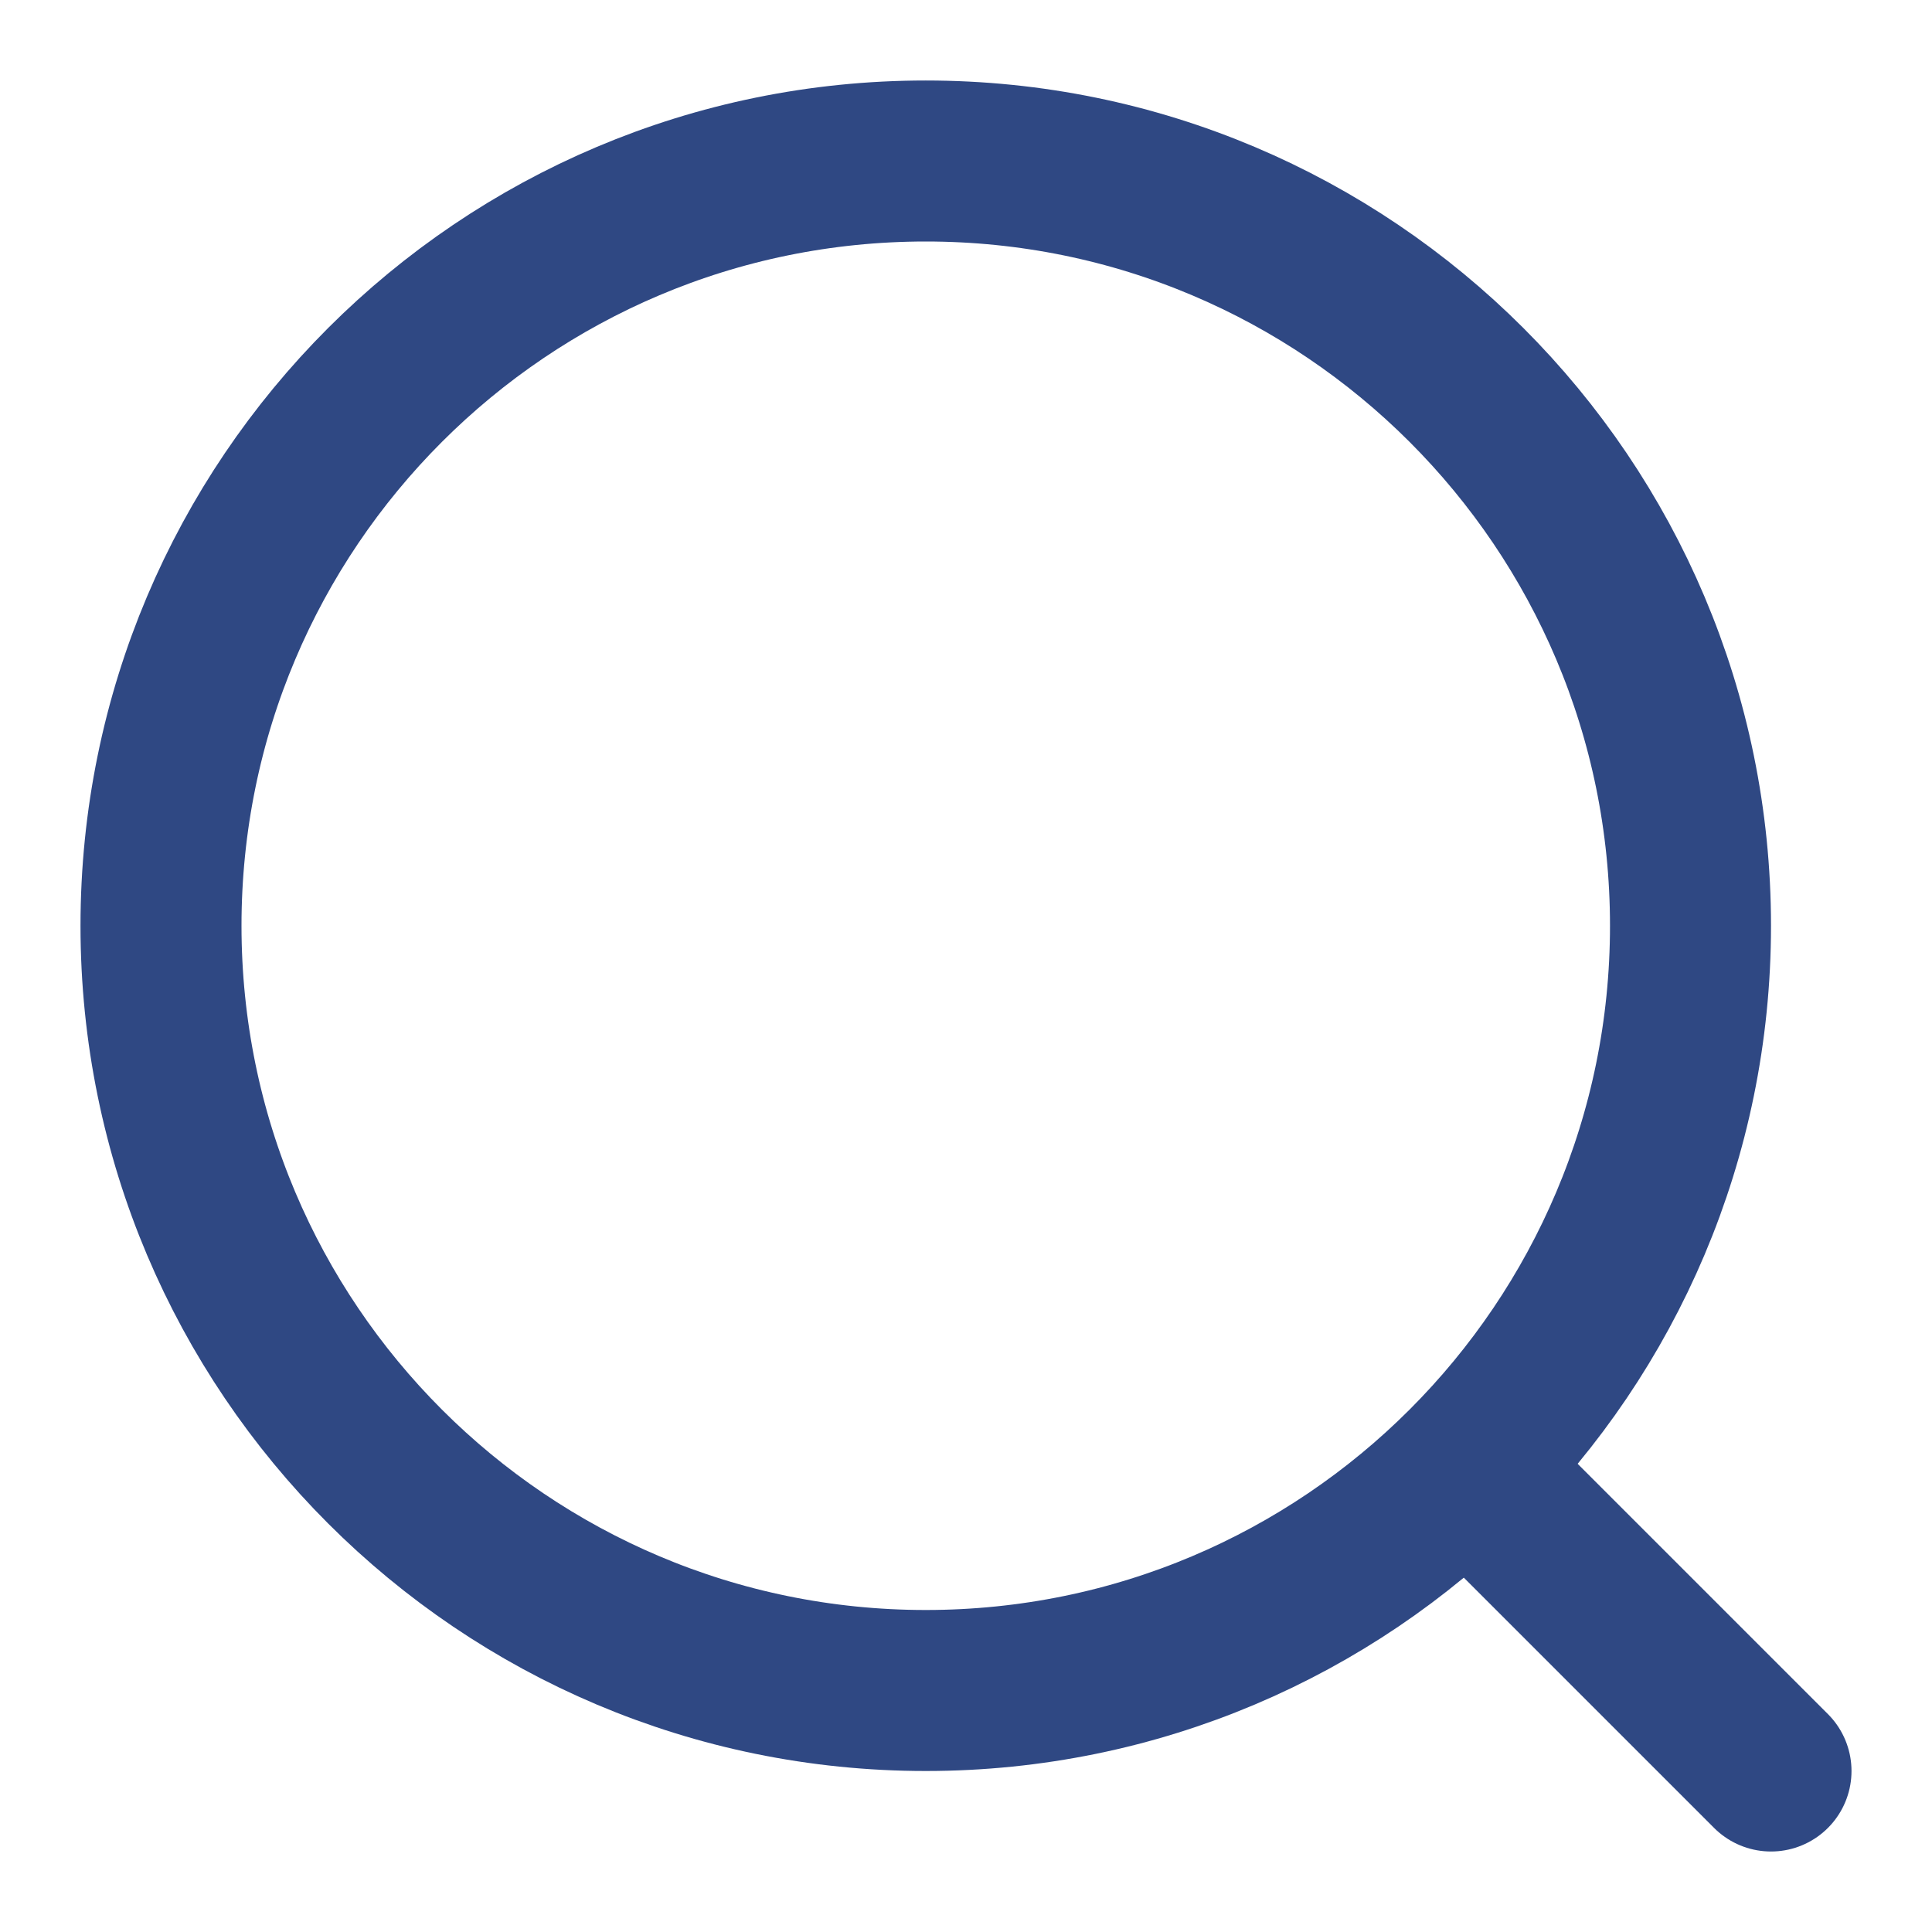
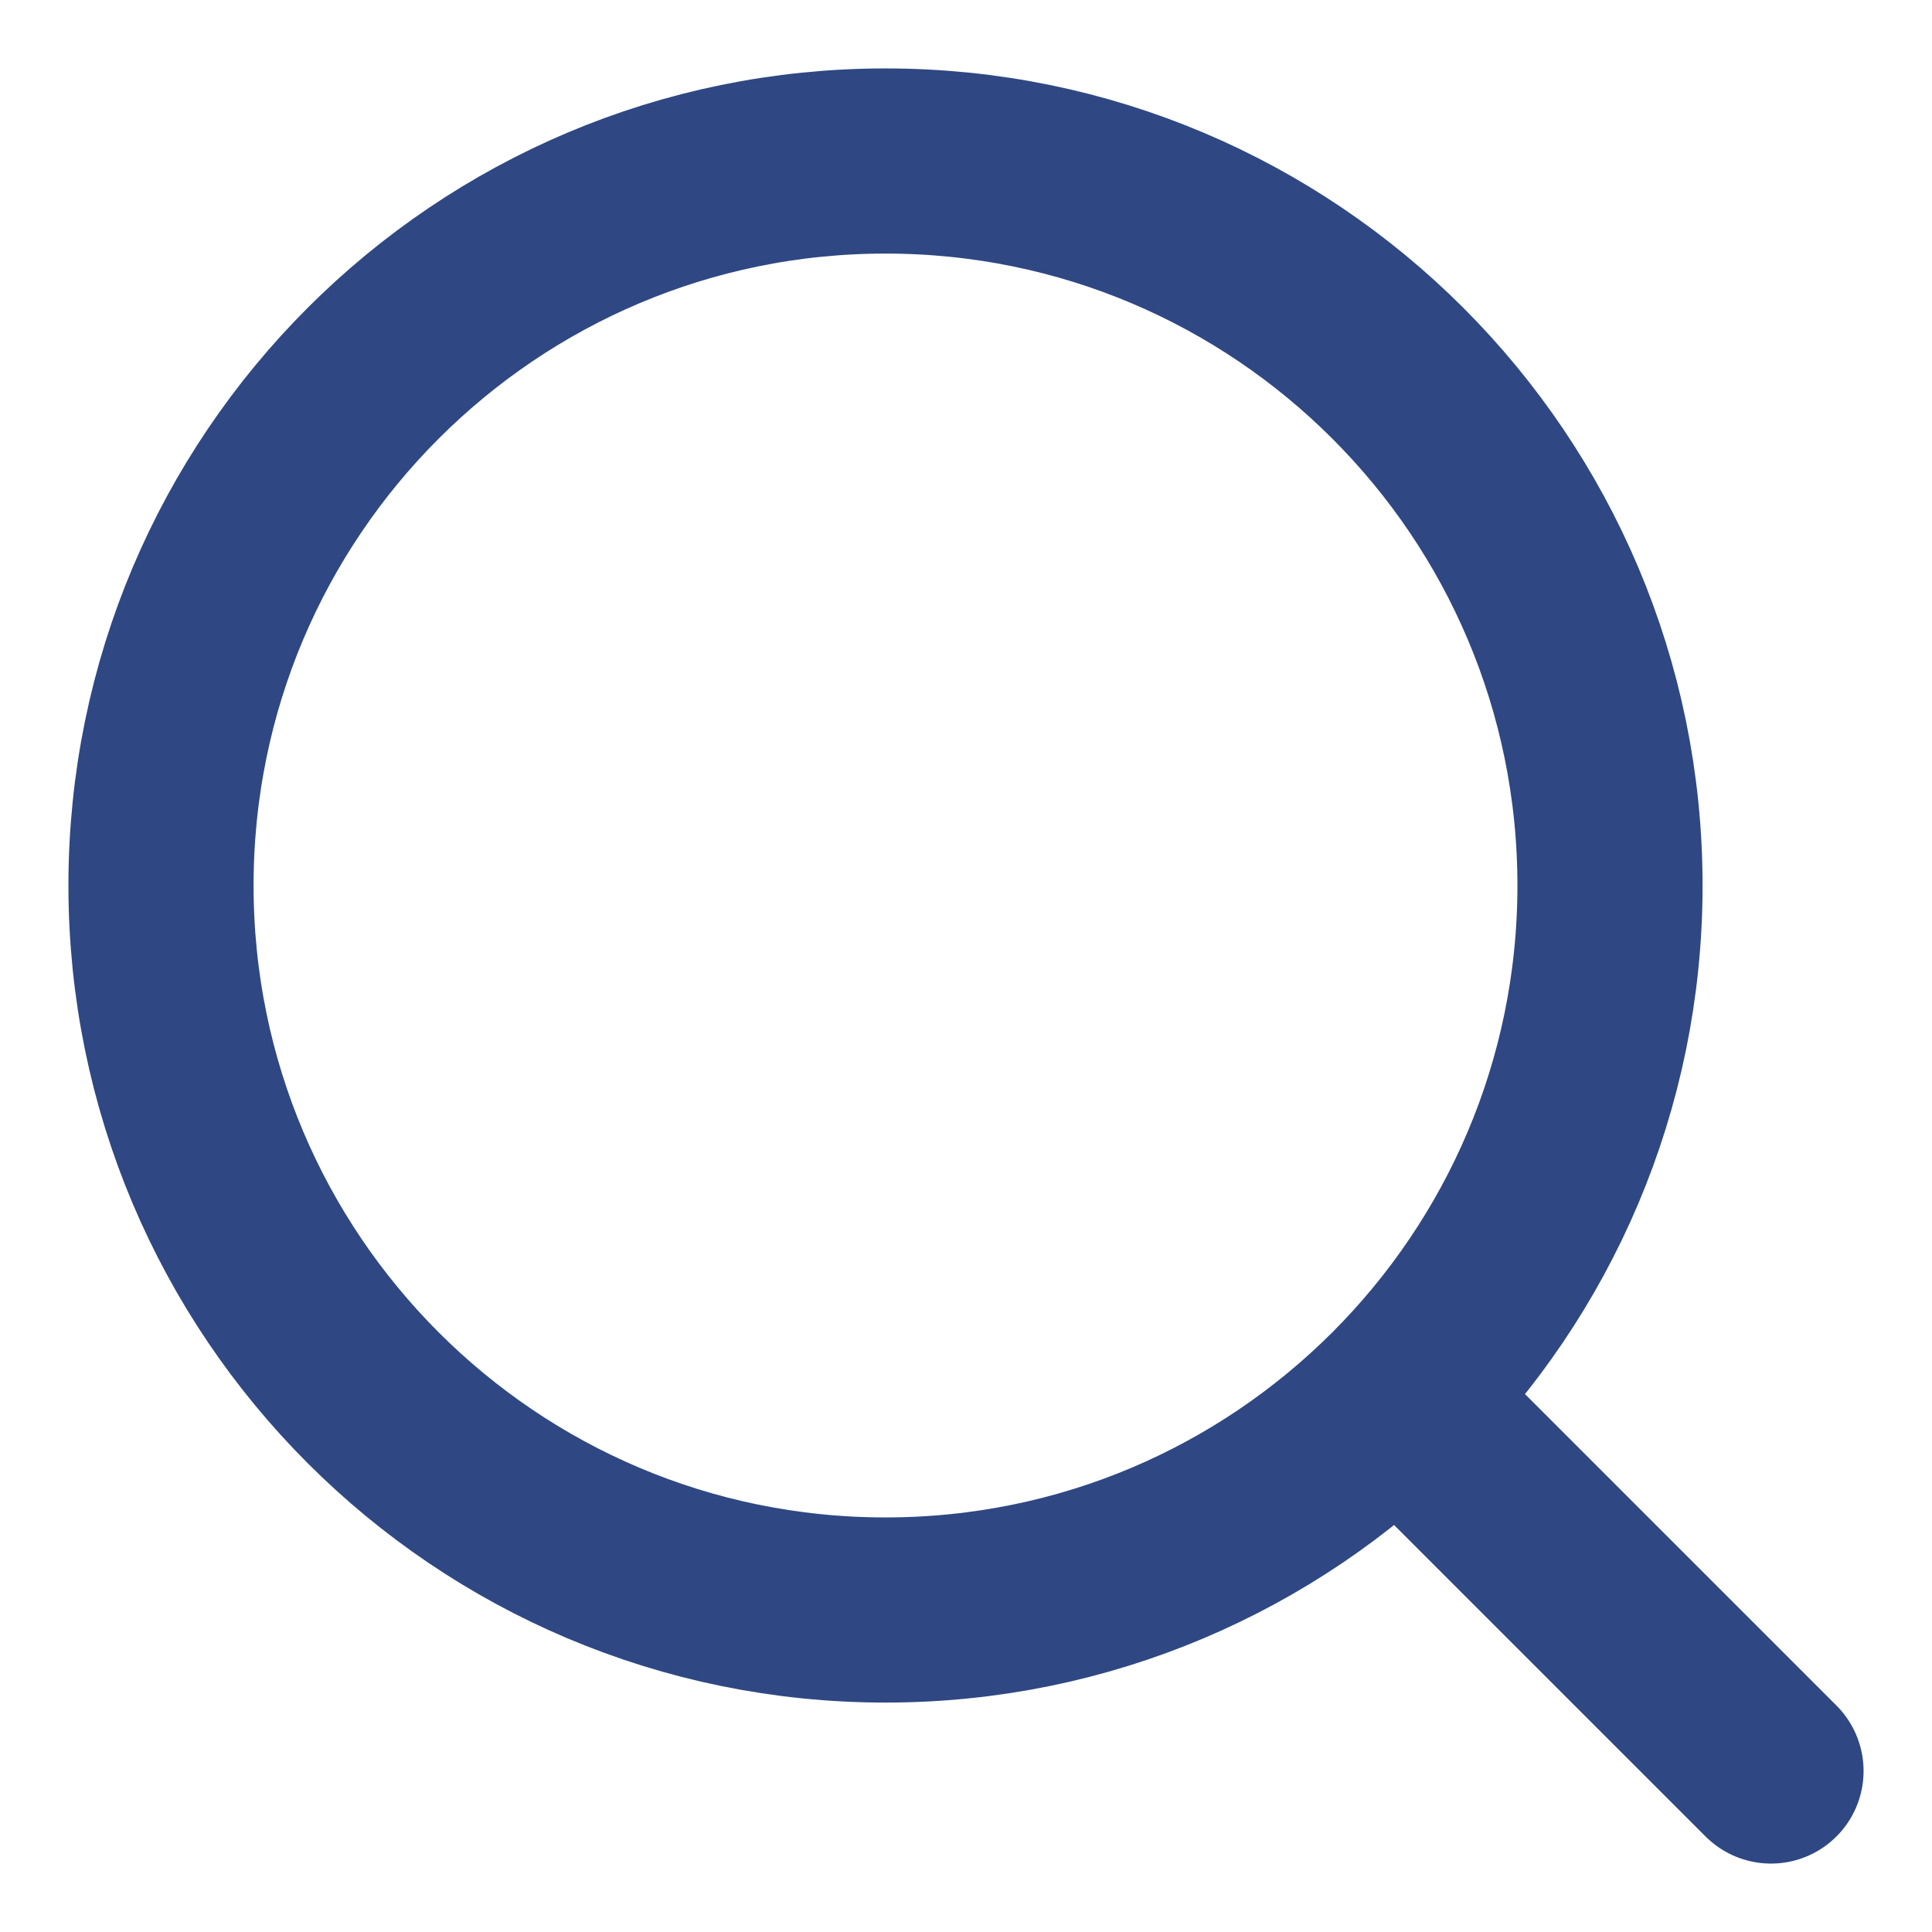
<svg xmlns="http://www.w3.org/2000/svg" width="32" height="32" viewBox="0 0 24 24">
-   <g fill="none" stroke="hsl(222 47% 35%)" stroke-width="2">
-     <circle cx="11.5" cy="11.5" r="9.5" />
-     <path stroke-linecap="round" d="M18.5 18.5L22 22" />
-   </g>
+   <path fill="none" stroke="hsl(222 47% 35%)" stroke-linecap="round" stroke-linejoin="round" stroke-width="2.3" d="M17.5 17.5L22 22m-2-11a9 9 0 1 0-18 0a9 9 0 0 0 18 0" color="currentColor" />
</svg>
